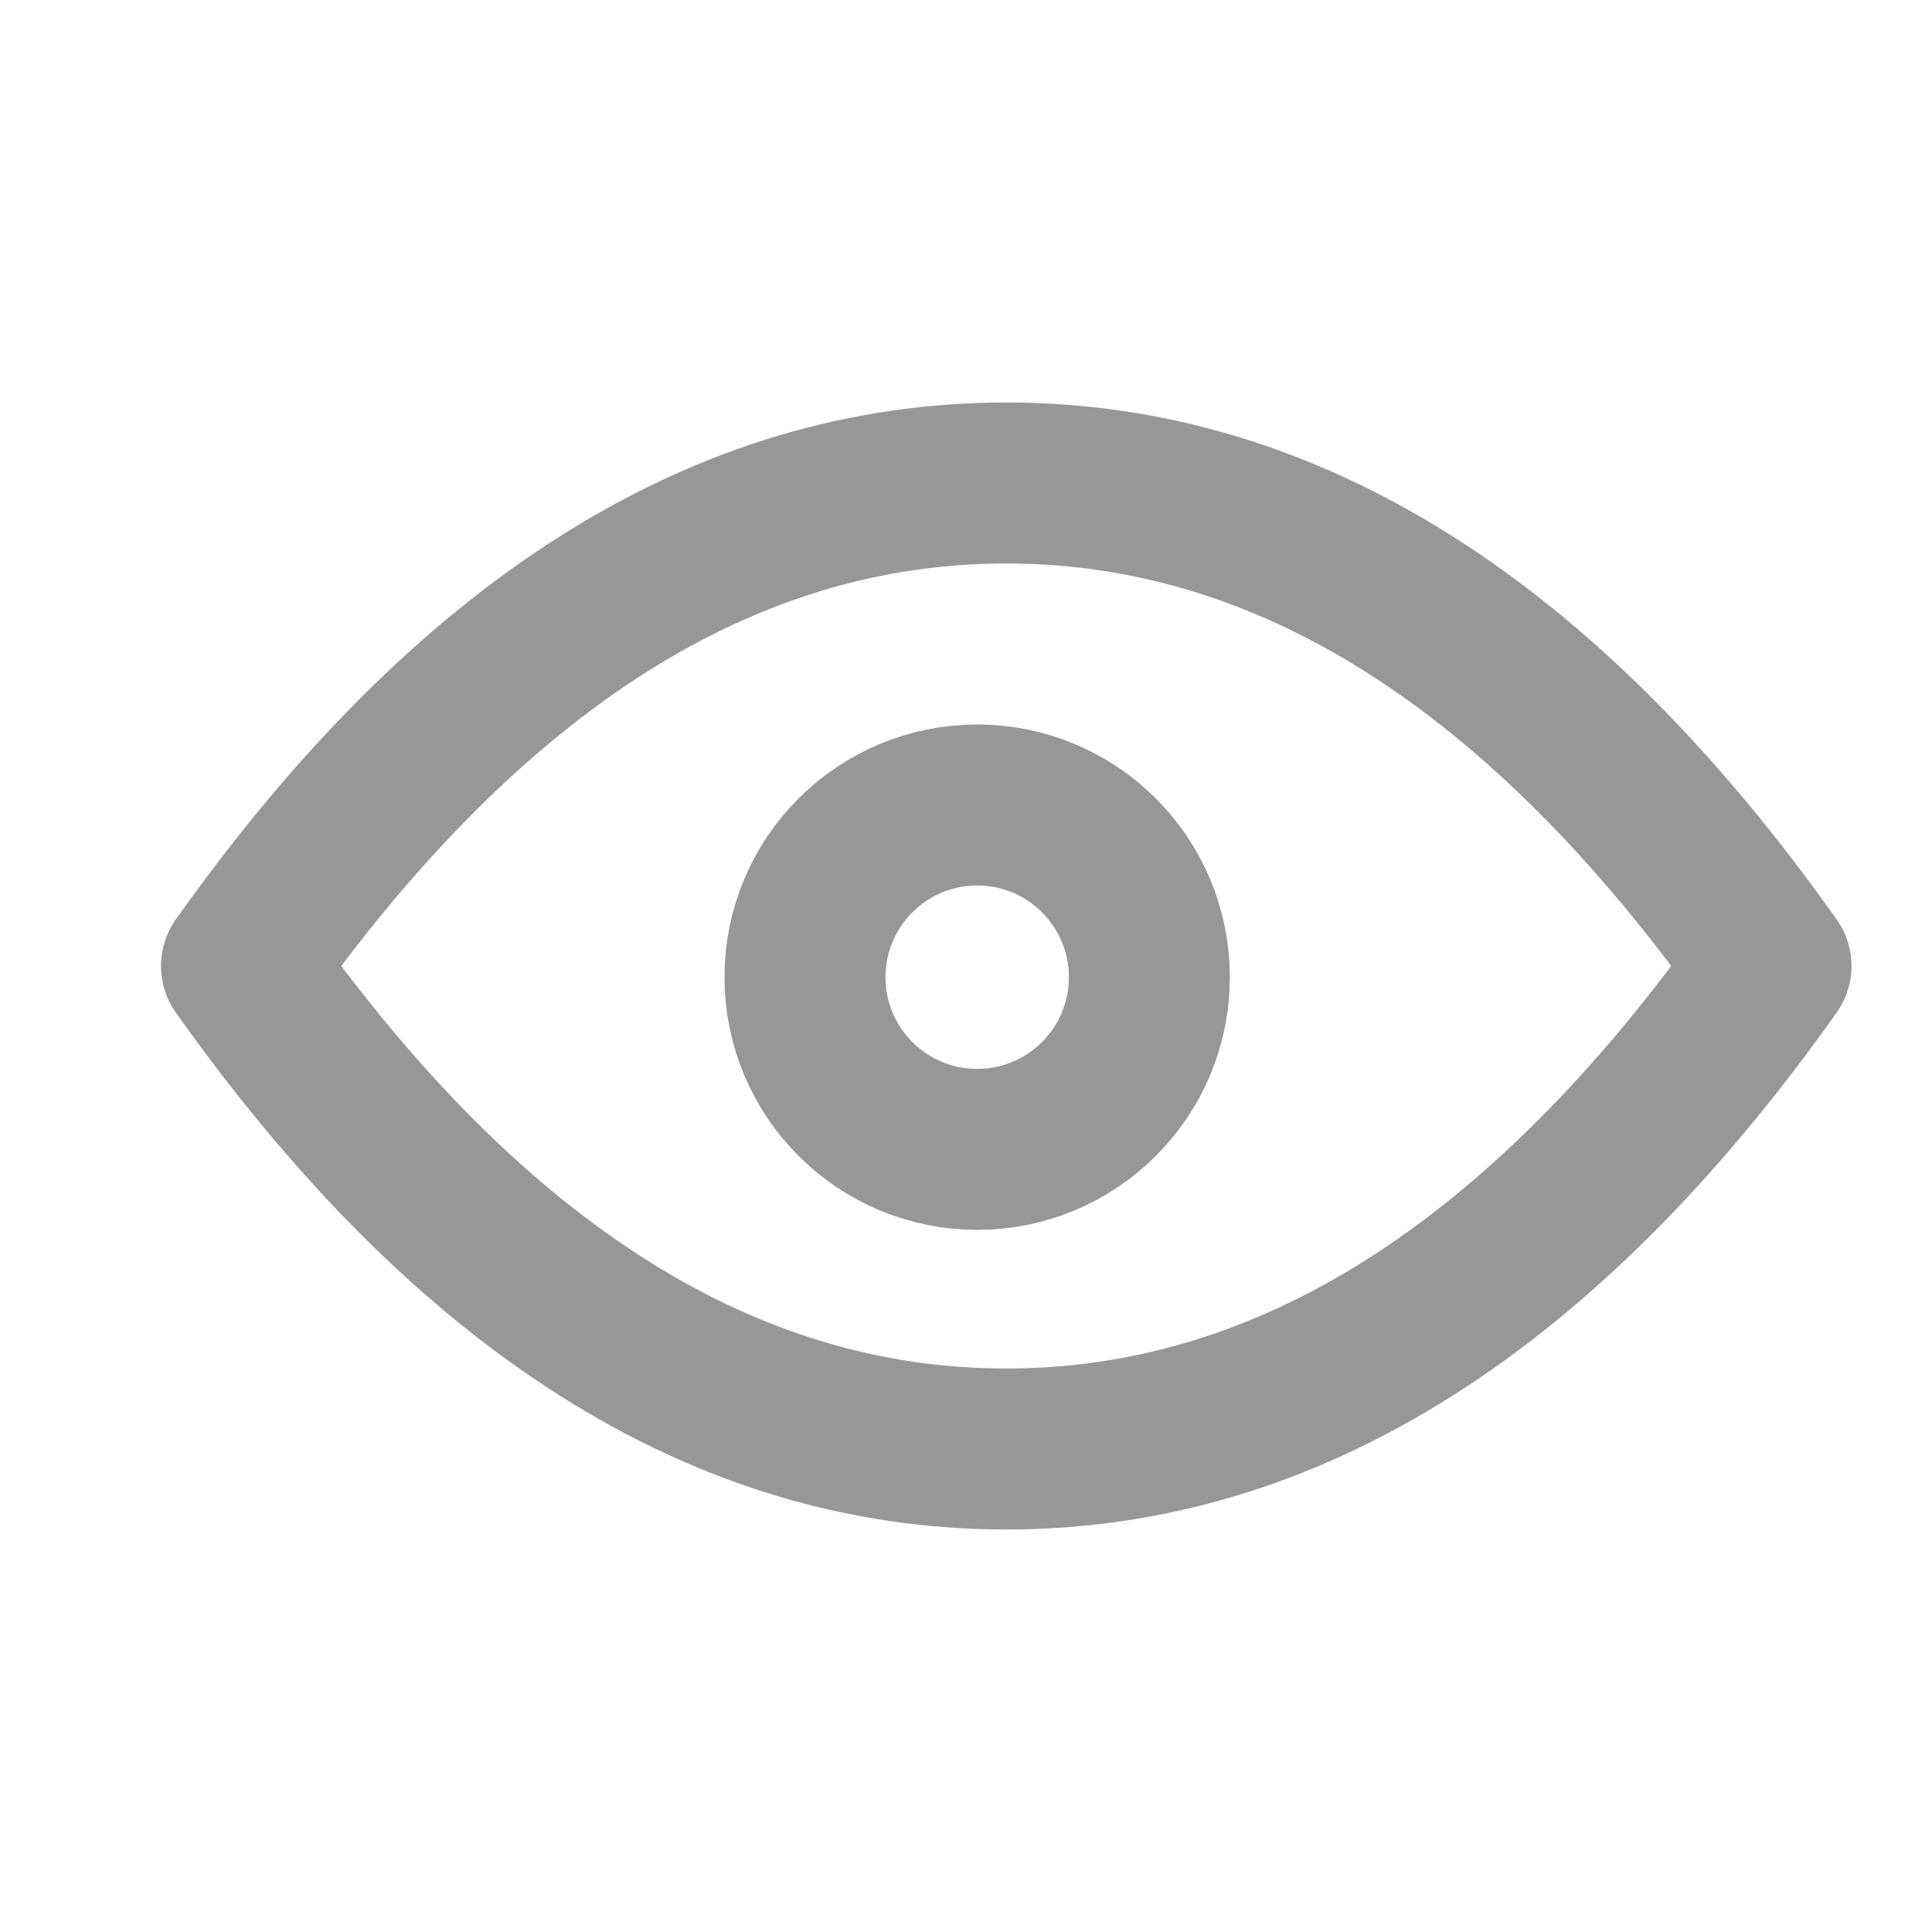
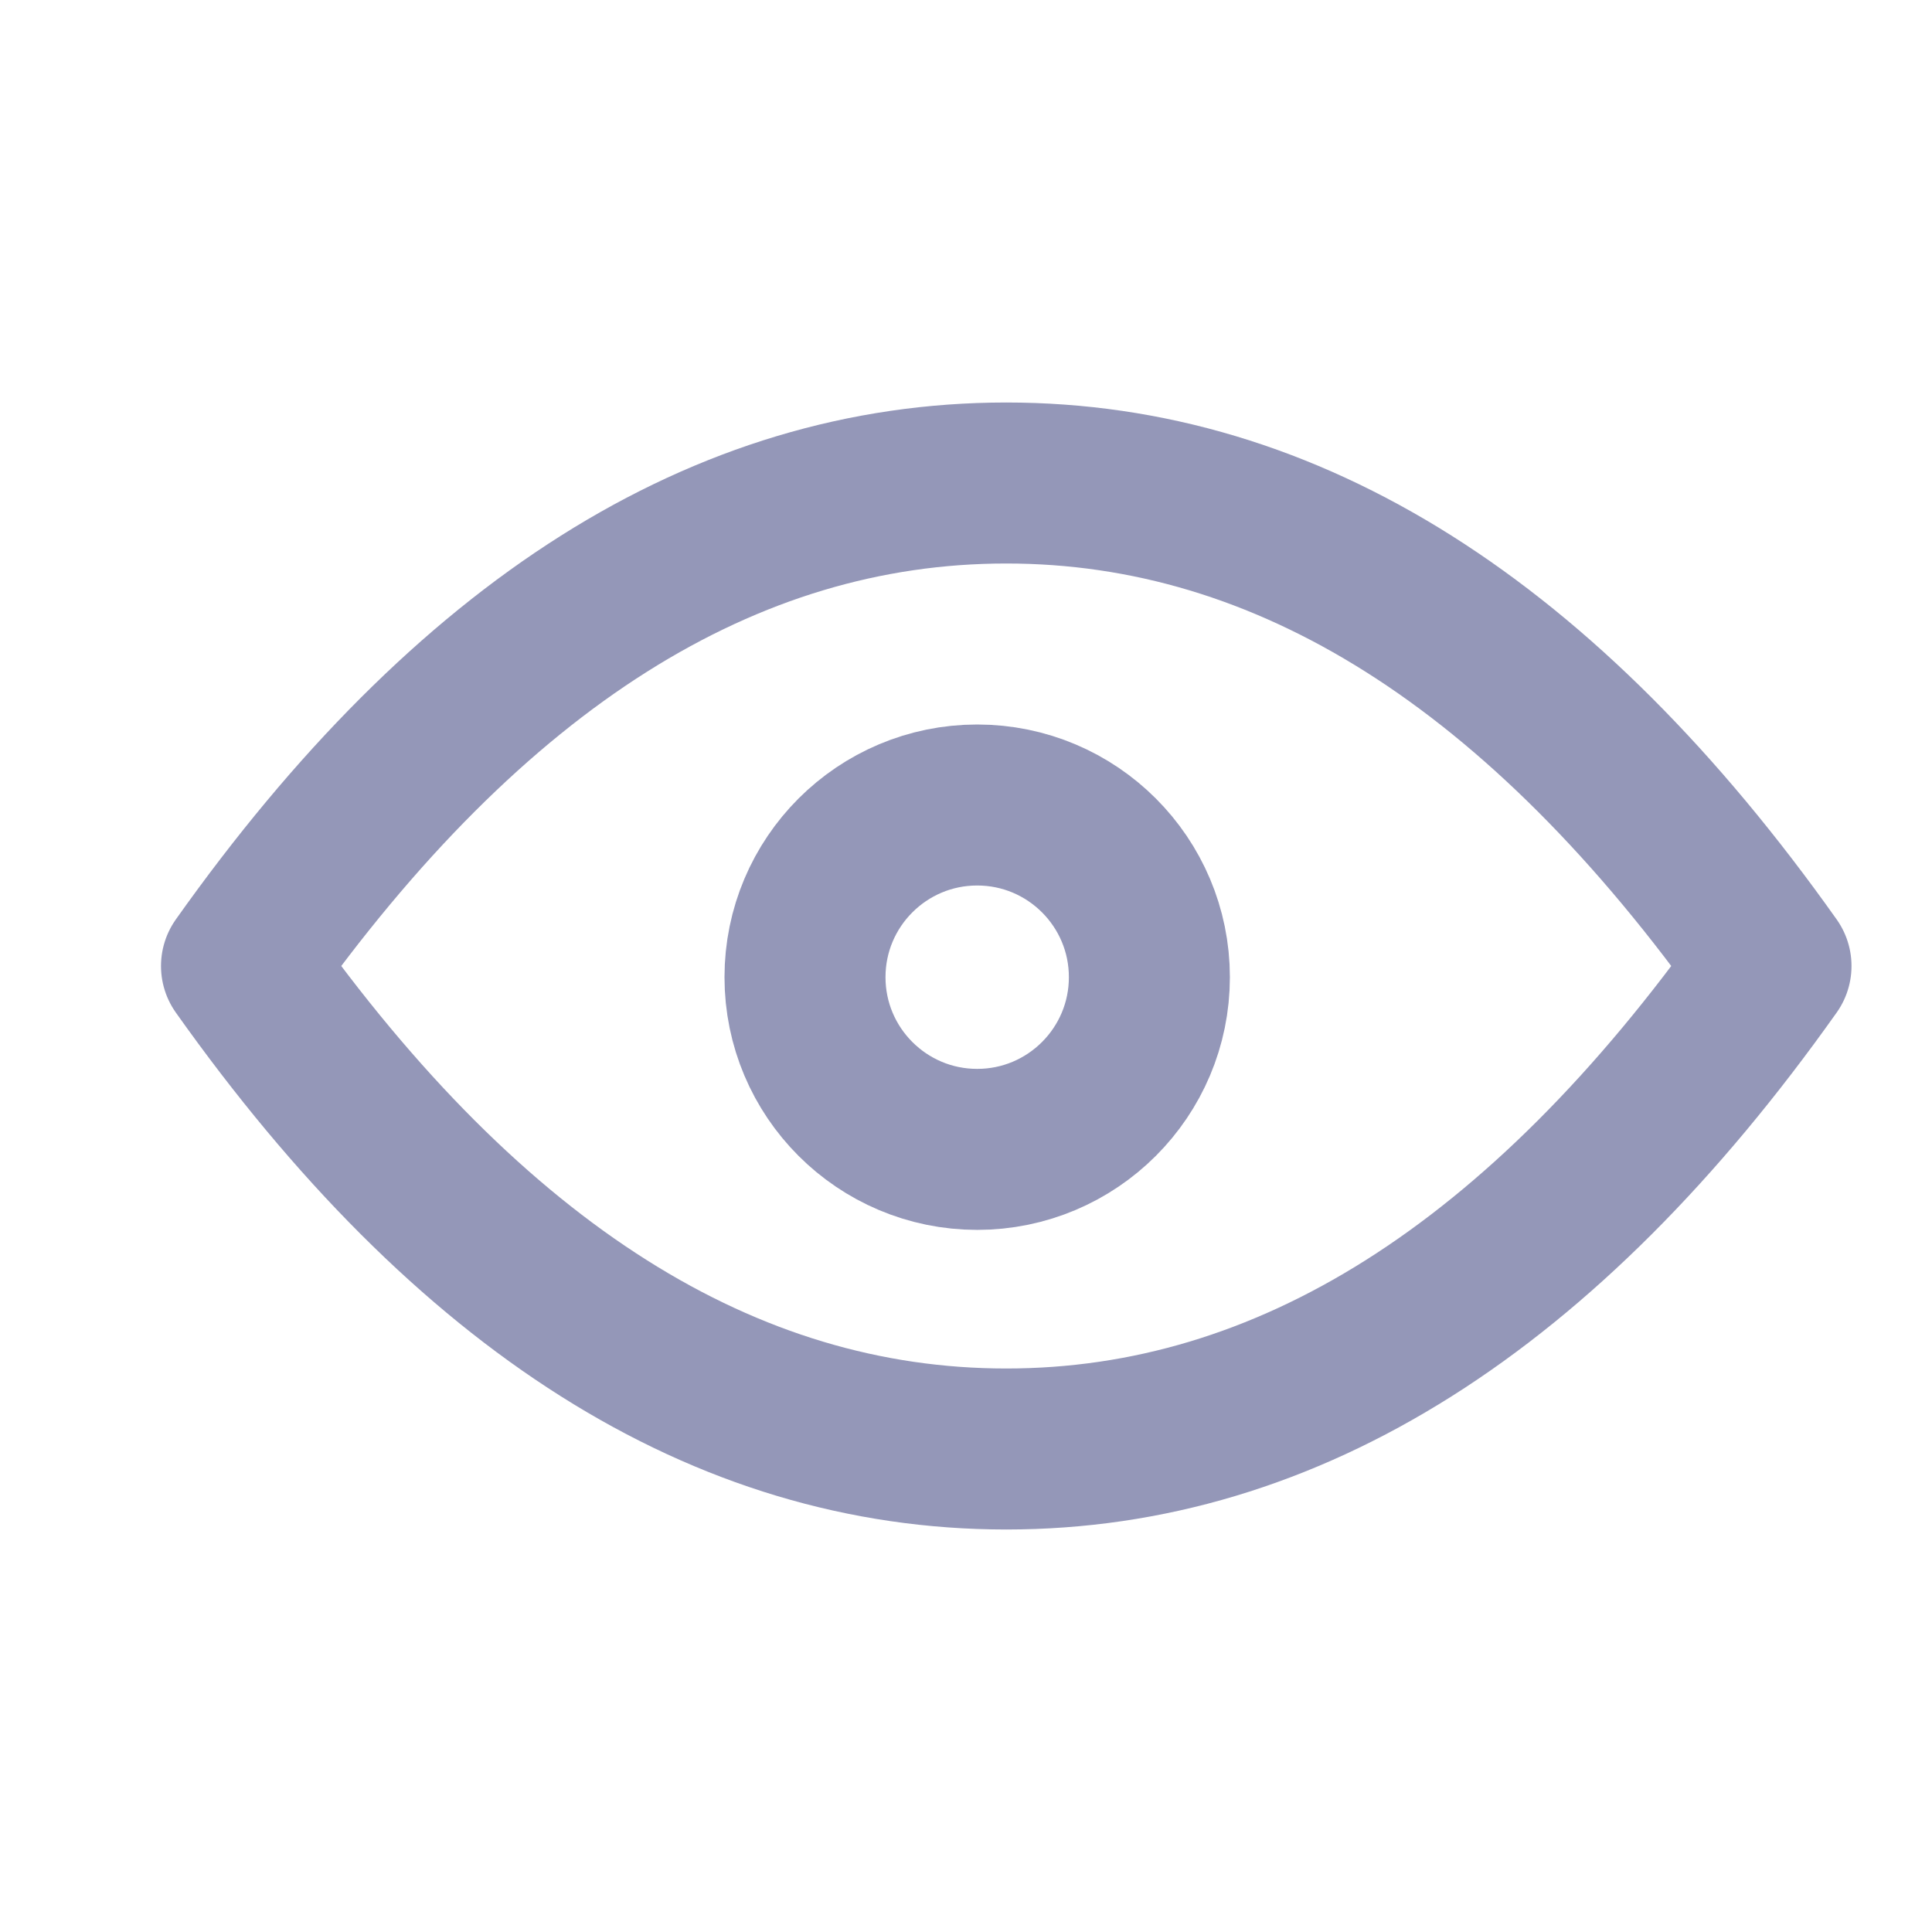
- <svg xmlns="http://www.w3.org/2000/svg" width="24px" height="24px" viewBox="0 0 24 24" version="1.1">
-   <defs />
-   <g id="Icon-Delete" stroke="none" stroke-width="1" fill="none" fill-rule="evenodd" stroke-linecap="round" stroke-linejoin="round">
-     <path d="M12.5,18 C15.998,18 19.164,16 22,12 C19.164,8 15.998,6 12.5,6 C9.002,6 5.836,8 3,12 C5.836,16 9.002,18 12.5,18 Z" id="Oval" stroke="#979797" stroke-width="2" />
-     <circle id="Oval-13" stroke="#979797" stroke-width="2" cx="12.139" cy="12.139" r="2.139" />
-   </g>
+ <svg xmlns="http://www.w3.org/2000/svg" width="24" height="24" viewBox="0 0 24 24" fill="none">
+   <path fill-rule="evenodd" clip-rule="evenodd" d="M12.5 18C15.998 18 19.165 16 22 12C19.165 8 15.998 6 12.5 6C9.002 6 5.836 8 3 12C5.836 16 9.002 18 12.5 18Z" stroke="#9497B8" stroke-width="2" stroke-linecap="round" stroke-linejoin="round" />
+   <path d="M12.139 14.278C13.32 14.278 14.278 13.32 14.278 12.139C14.278 10.958 13.32 10 12.139 10C10.958 10 10 10.958 10 12.139C10 13.32 10.958 14.278 12.139 14.278Z" stroke="#9497B8" stroke-width="2" stroke-linecap="round" stroke-linejoin="round" />
</svg>
